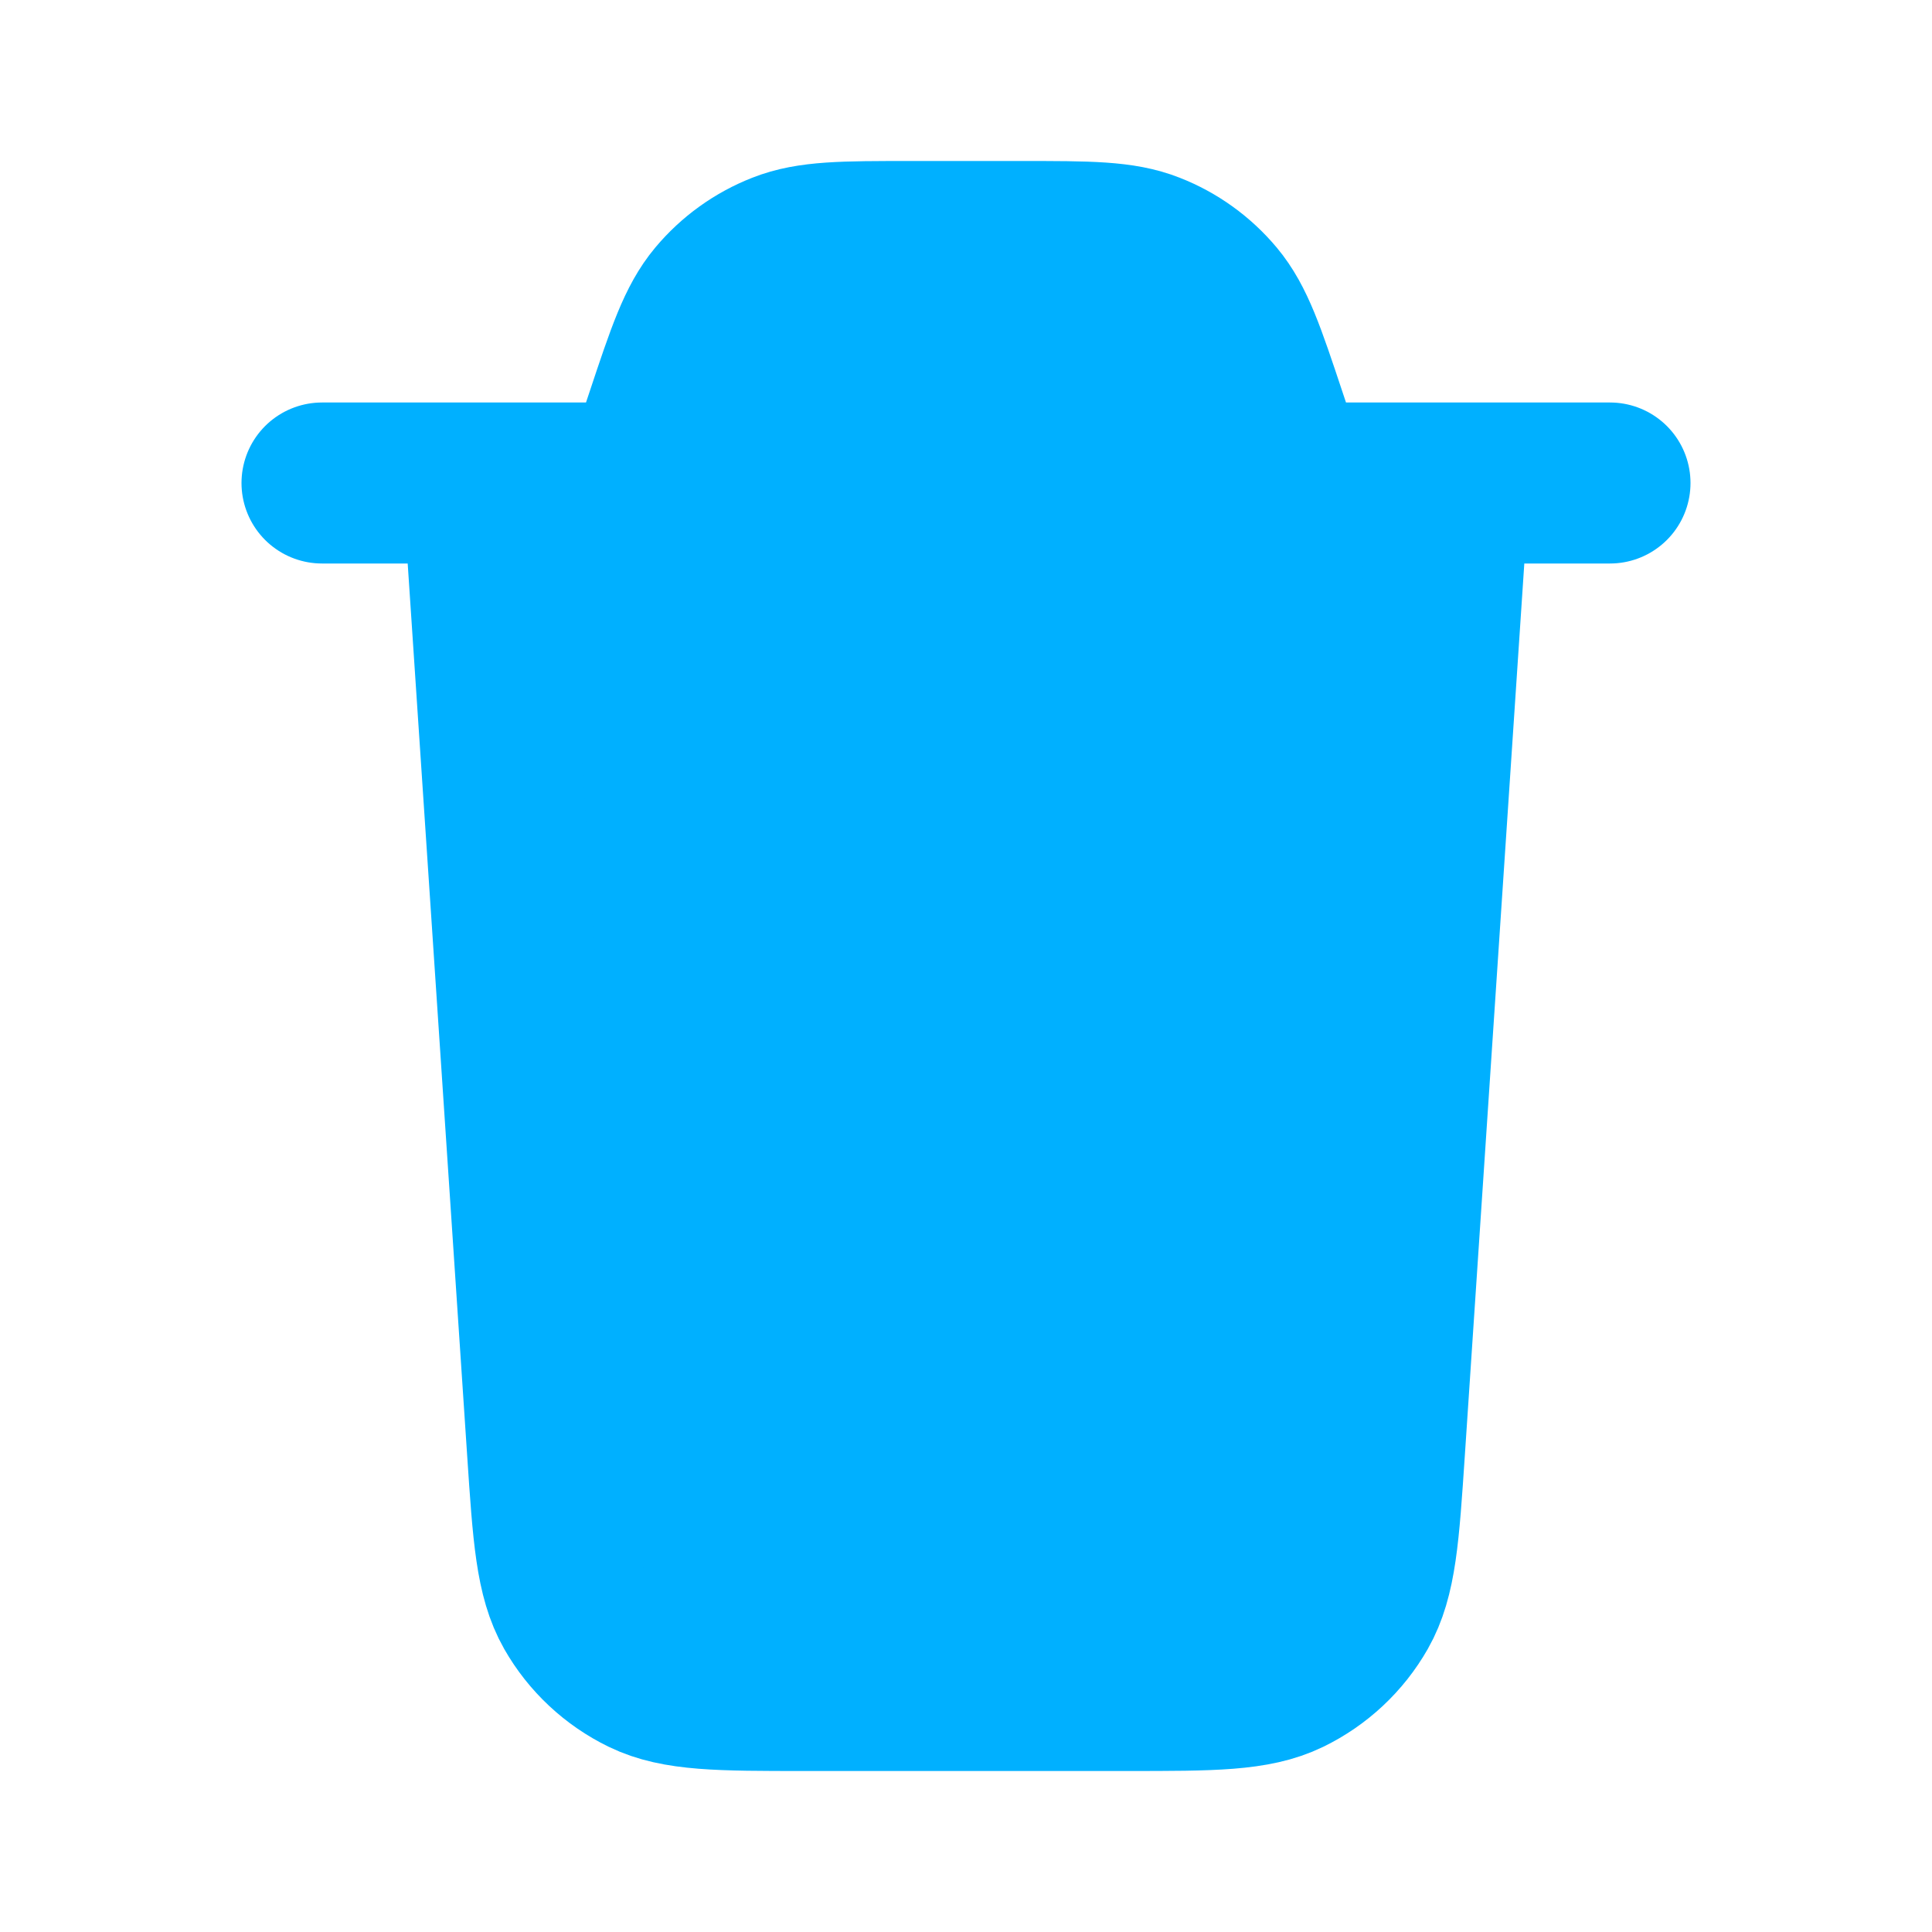
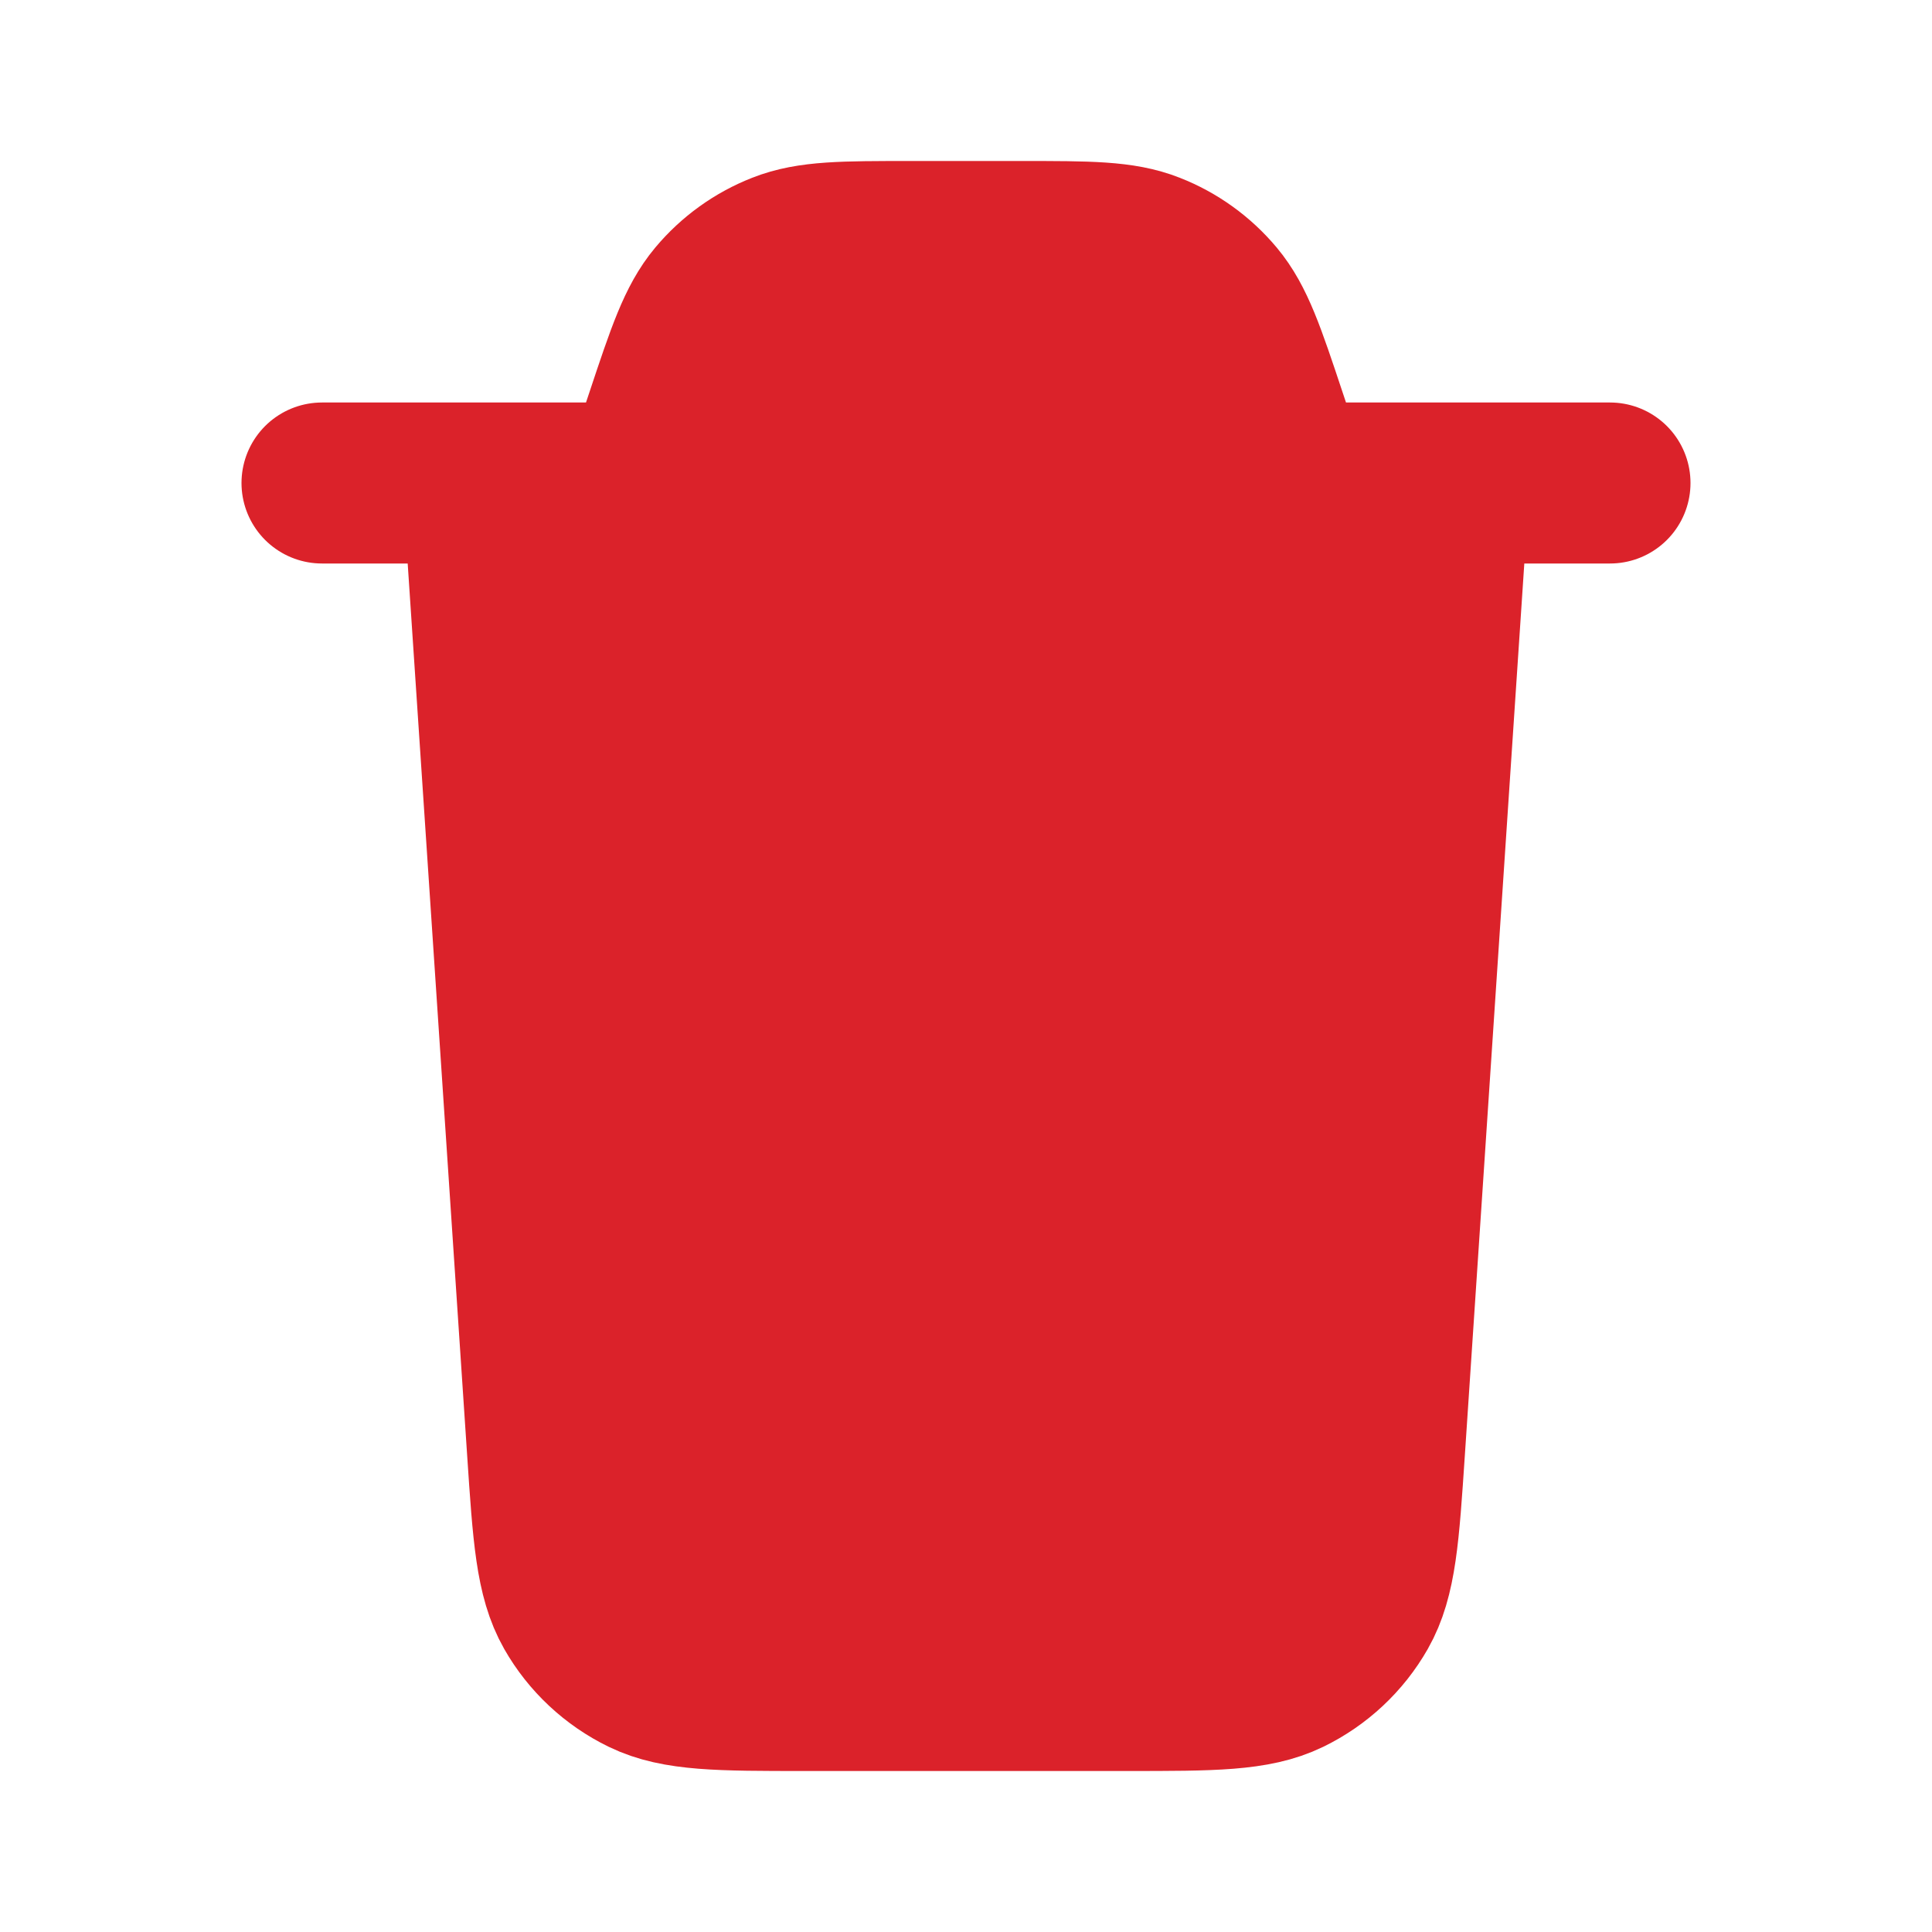
- <svg xmlns="http://www.w3.org/2000/svg" width="800px" height="800px" viewBox="0 0 24 24" fill="#00B0FF">
-   <path d="M18 6L17.199 18.013C17.129 19.065 17.094 19.591 16.867 19.99C16.667 20.341 16.365 20.623 16.001 20.8C15.588 21 15.061 21 14.006 21H9.994C8.939 21 8.412 21 7.999 20.8C7.635 20.623 7.333 20.341 7.133 19.99C6.906 19.591 6.871 19.065 6.801 18.013L6 6M4 6H20M16 6L15.729 5.188C15.467 4.401 15.336 4.008 15.093 3.717C14.878 3.46 14.602 3.261 14.29 3.139C13.938 3 13.523 3 12.694 3H11.306C10.477 3 10.062 3 9.71 3.139C9.398 3.261 9.122 3.46 8.907 3.717C8.664 4.008 8.533 4.401 8.271 5.188L8 6" stroke="#00B0FF" stroke-width="2" stroke-linecap="round" stroke-linejoin="round" />
+ <svg xmlns="http://www.w3.org/2000/svg" width="800px" height="800px" viewBox="0 0 24 24" fill="#db222a">
+   <path d="M18 6L17.199 18.013C17.129 19.065 17.094 19.591 16.867 19.99C16.667 20.341 16.365 20.623 16.001 20.8C15.588 21 15.061 21 14.006 21H9.994C8.939 21 8.412 21 7.999 20.8C7.635 20.623 7.333 20.341 7.133 19.99C6.906 19.591 6.871 19.065 6.801 18.013L6 6M4 6H20M16 6L15.729 5.188C15.467 4.401 15.336 4.008 15.093 3.717C14.878 3.46 14.602 3.261 14.29 3.139C13.938 3 13.523 3 12.694 3H11.306C10.477 3 10.062 3 9.71 3.139C9.398 3.261 9.122 3.46 8.907 3.717C8.664 4.008 8.533 4.401 8.271 5.188L8 6" stroke="#db222a" stroke-width="2" stroke-linecap="round" stroke-linejoin="round" />
</svg>
